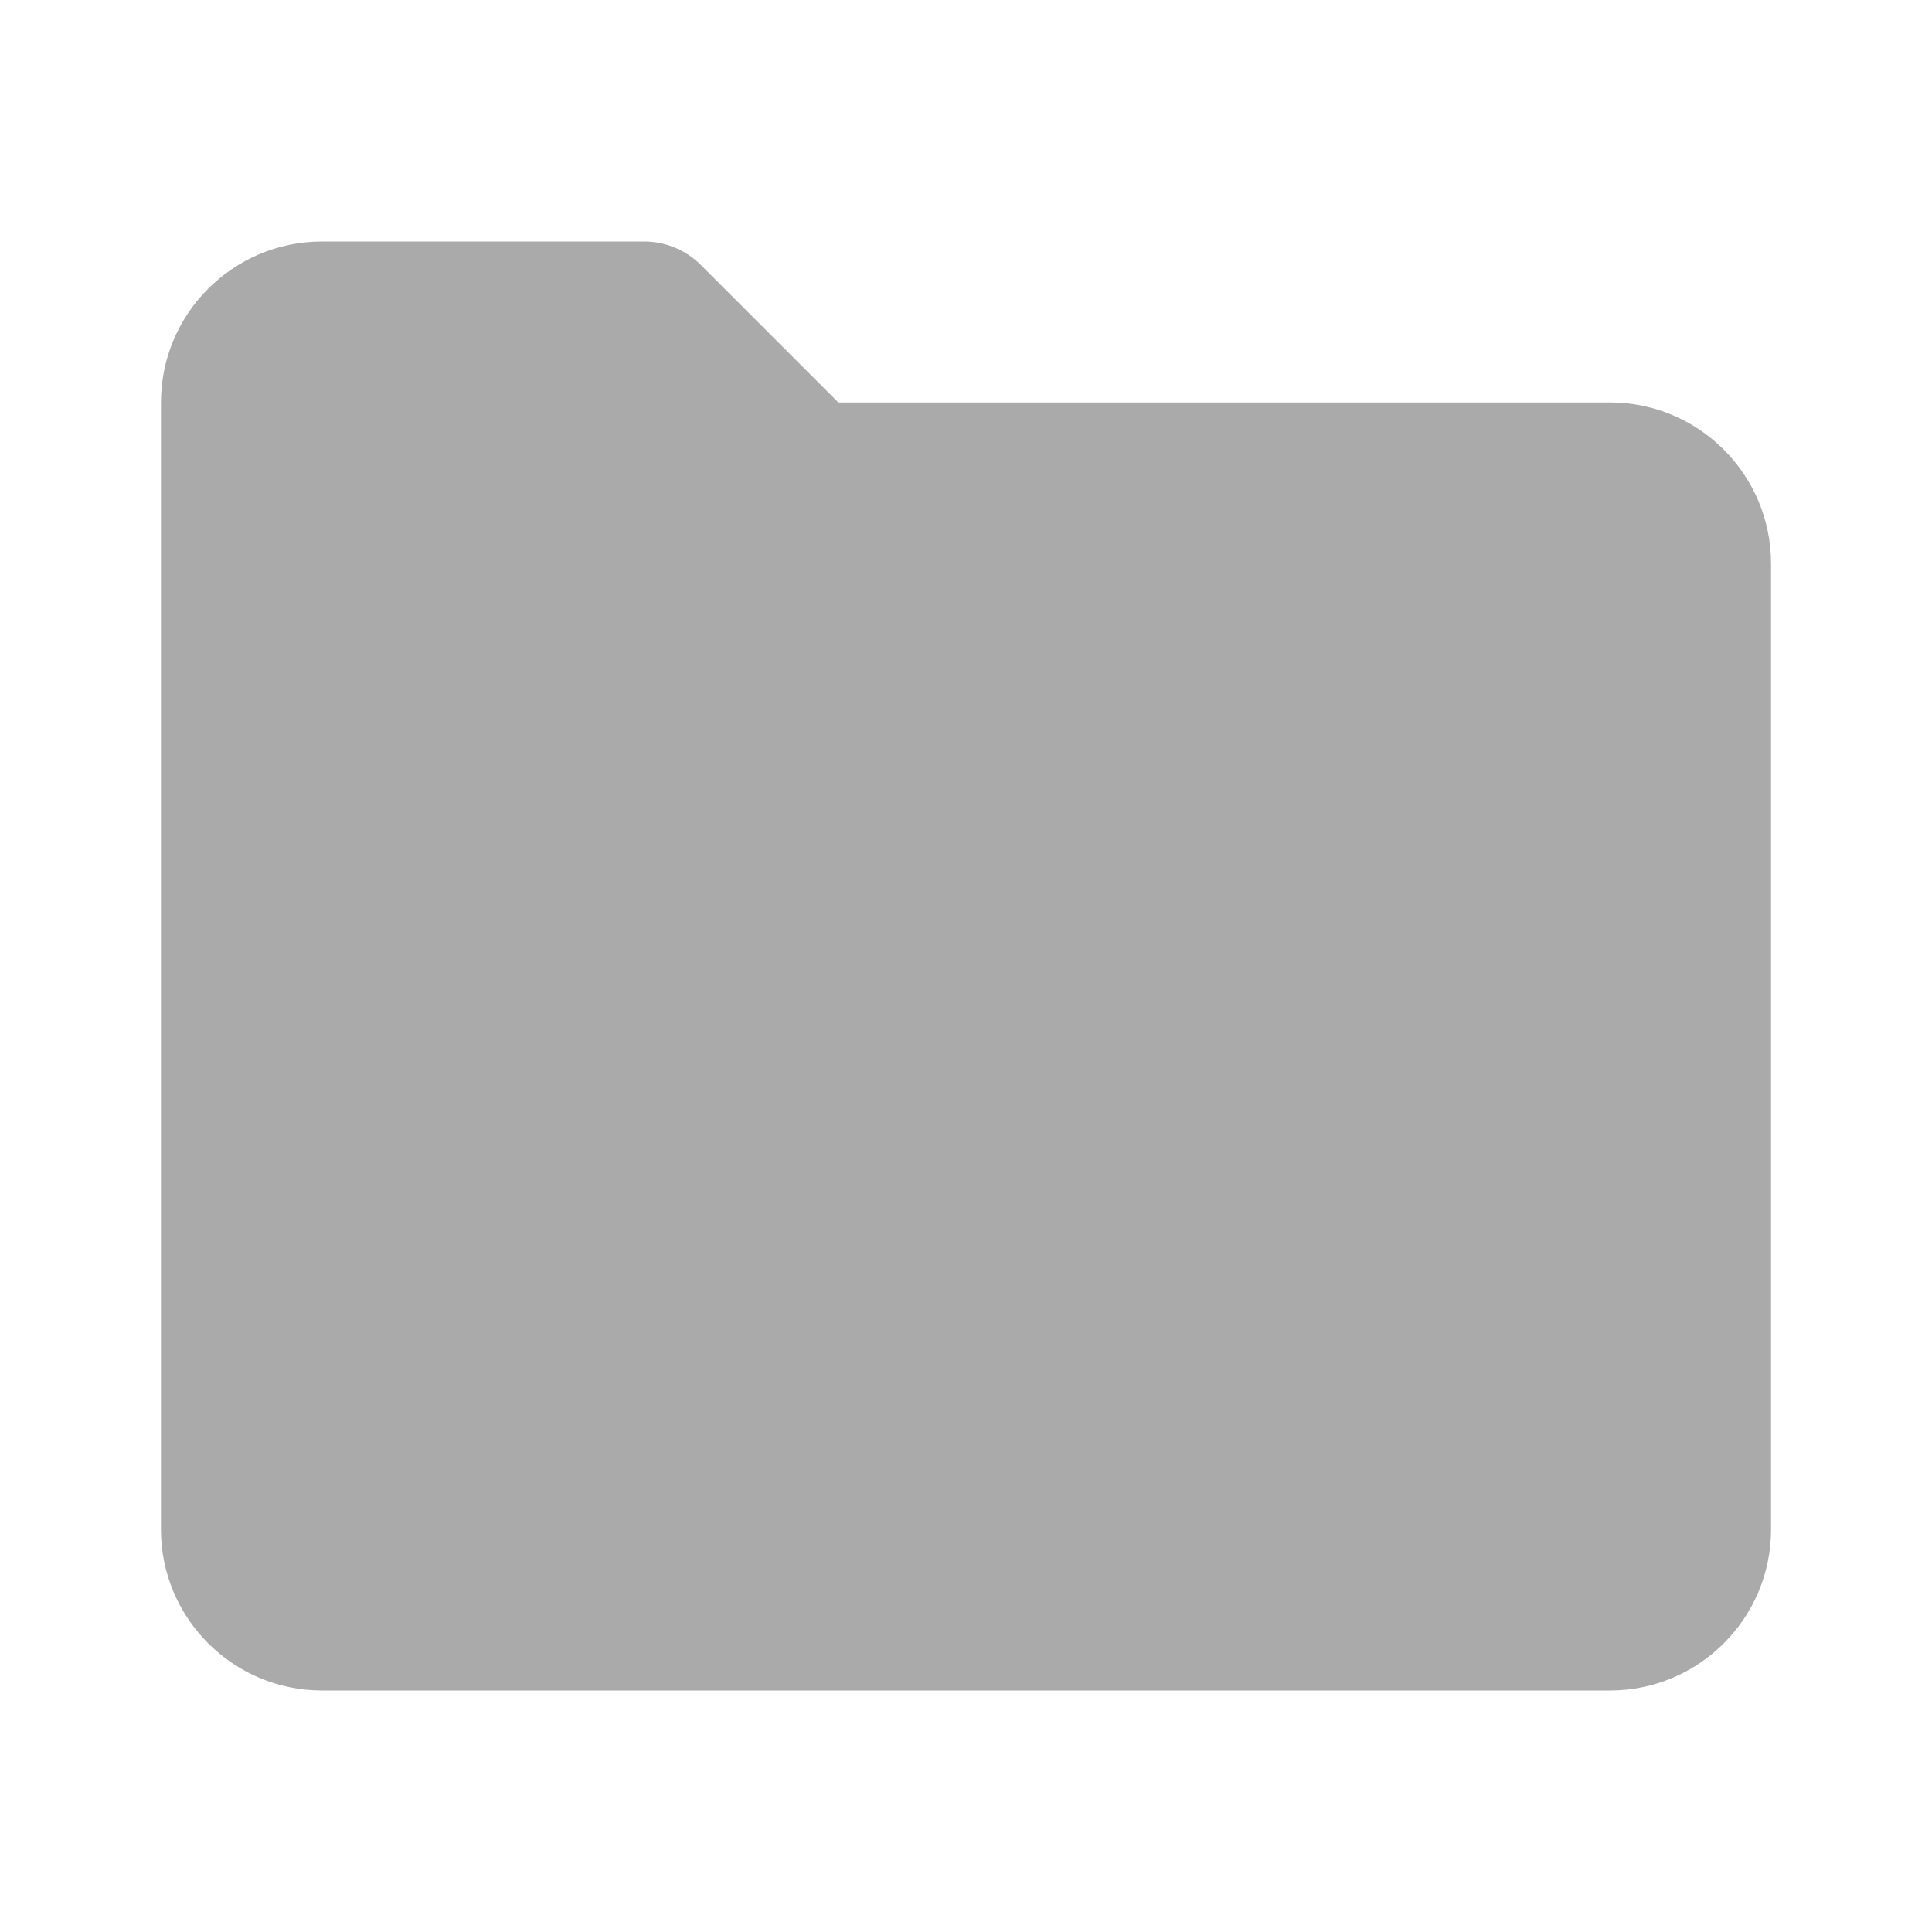
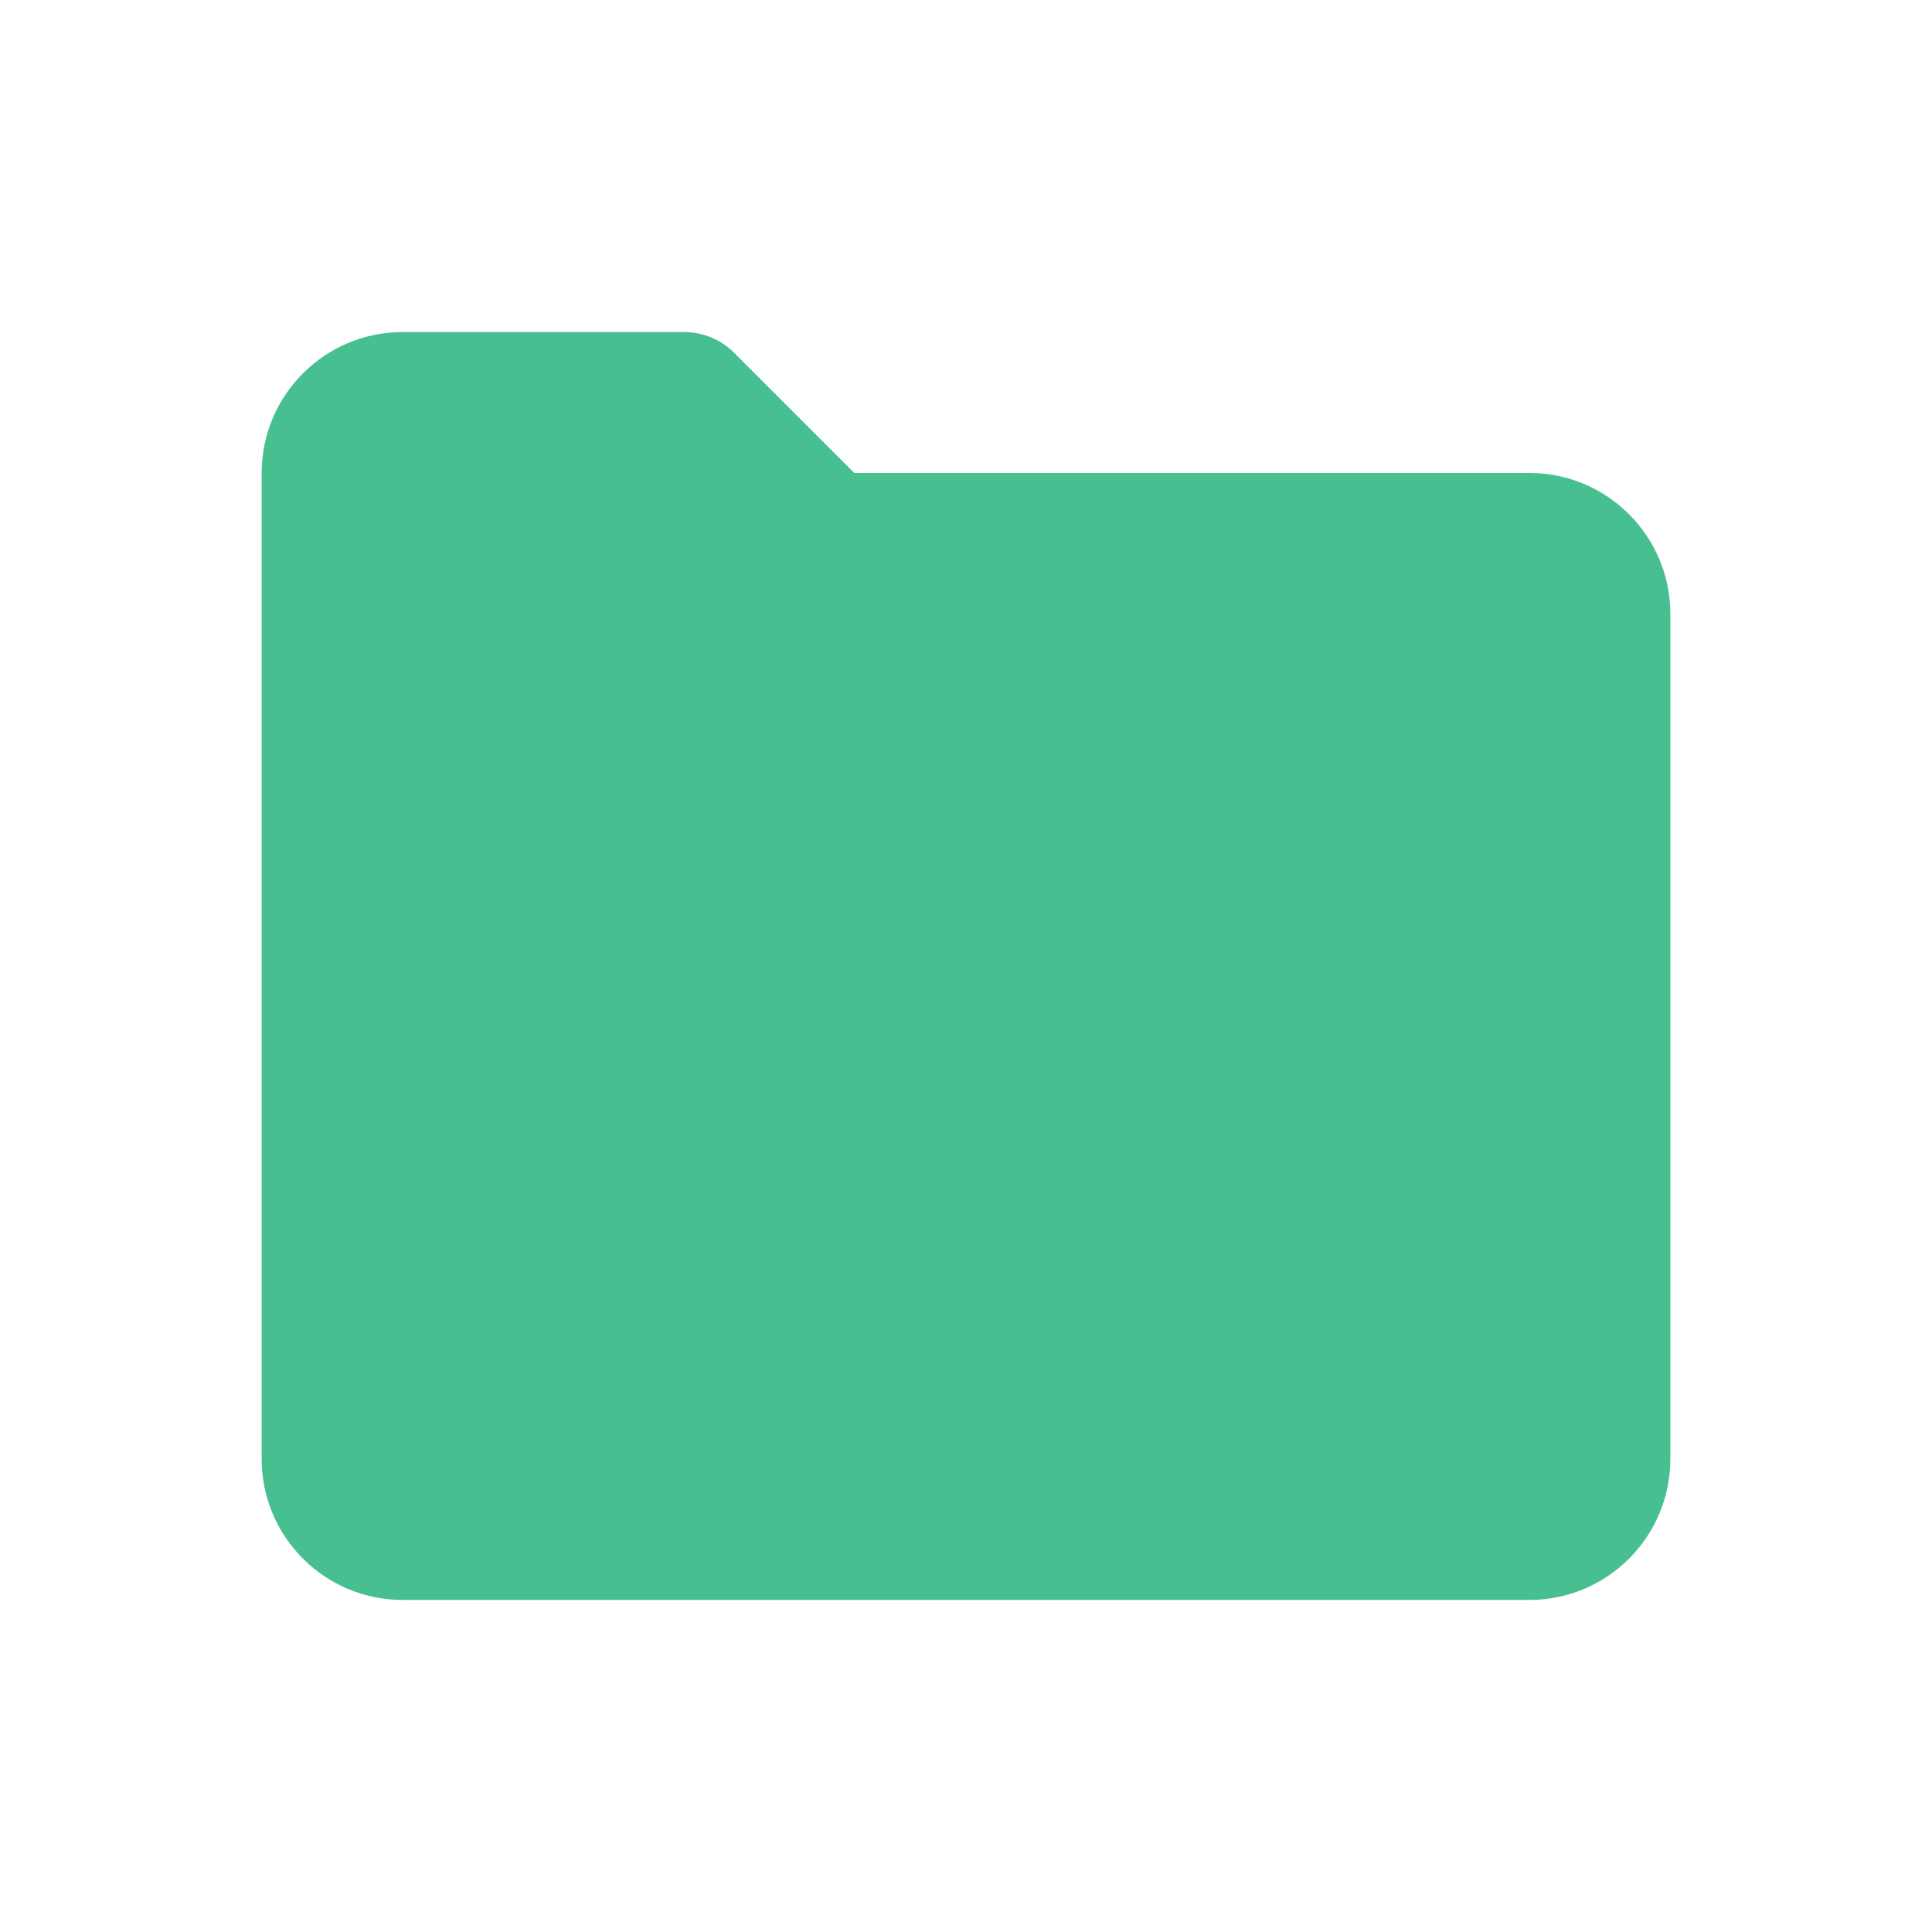
- <svg xmlns="http://www.w3.org/2000/svg" width="16" height="16" fill="none">
-   <path d="M13.333 3.333h-6.39L5.805 2.195A.665.665 0 0 0 5.333 2H2.667c-.736 0-1.334.598-1.334 1.333v9.334c0 .735.598 1.333 1.334 1.333h10.666c.736 0 1.334-.598 1.334-1.333v-8c0-.736-.598-1.334-1.334-1.334z" fill="#AAA" />
+ <svg xmlns="http://www.w3.org/2000/svg" width="16" height="16" viewBox="0 0 16 16" fill="none">
+   <path d="M12.667 3.917H7.075l-.996-.996a.582.582 0 0 0-.412-.171H3.333c-.643 0-1.166.523-1.166 1.167v8.166c0 .644.523 1.167 1.166 1.167h9.334c.643 0 1.166-.523 1.166-1.167v-7c0-.643-.523-1.166-1.166-1.166z" fill="#48BF91" />
</svg>
